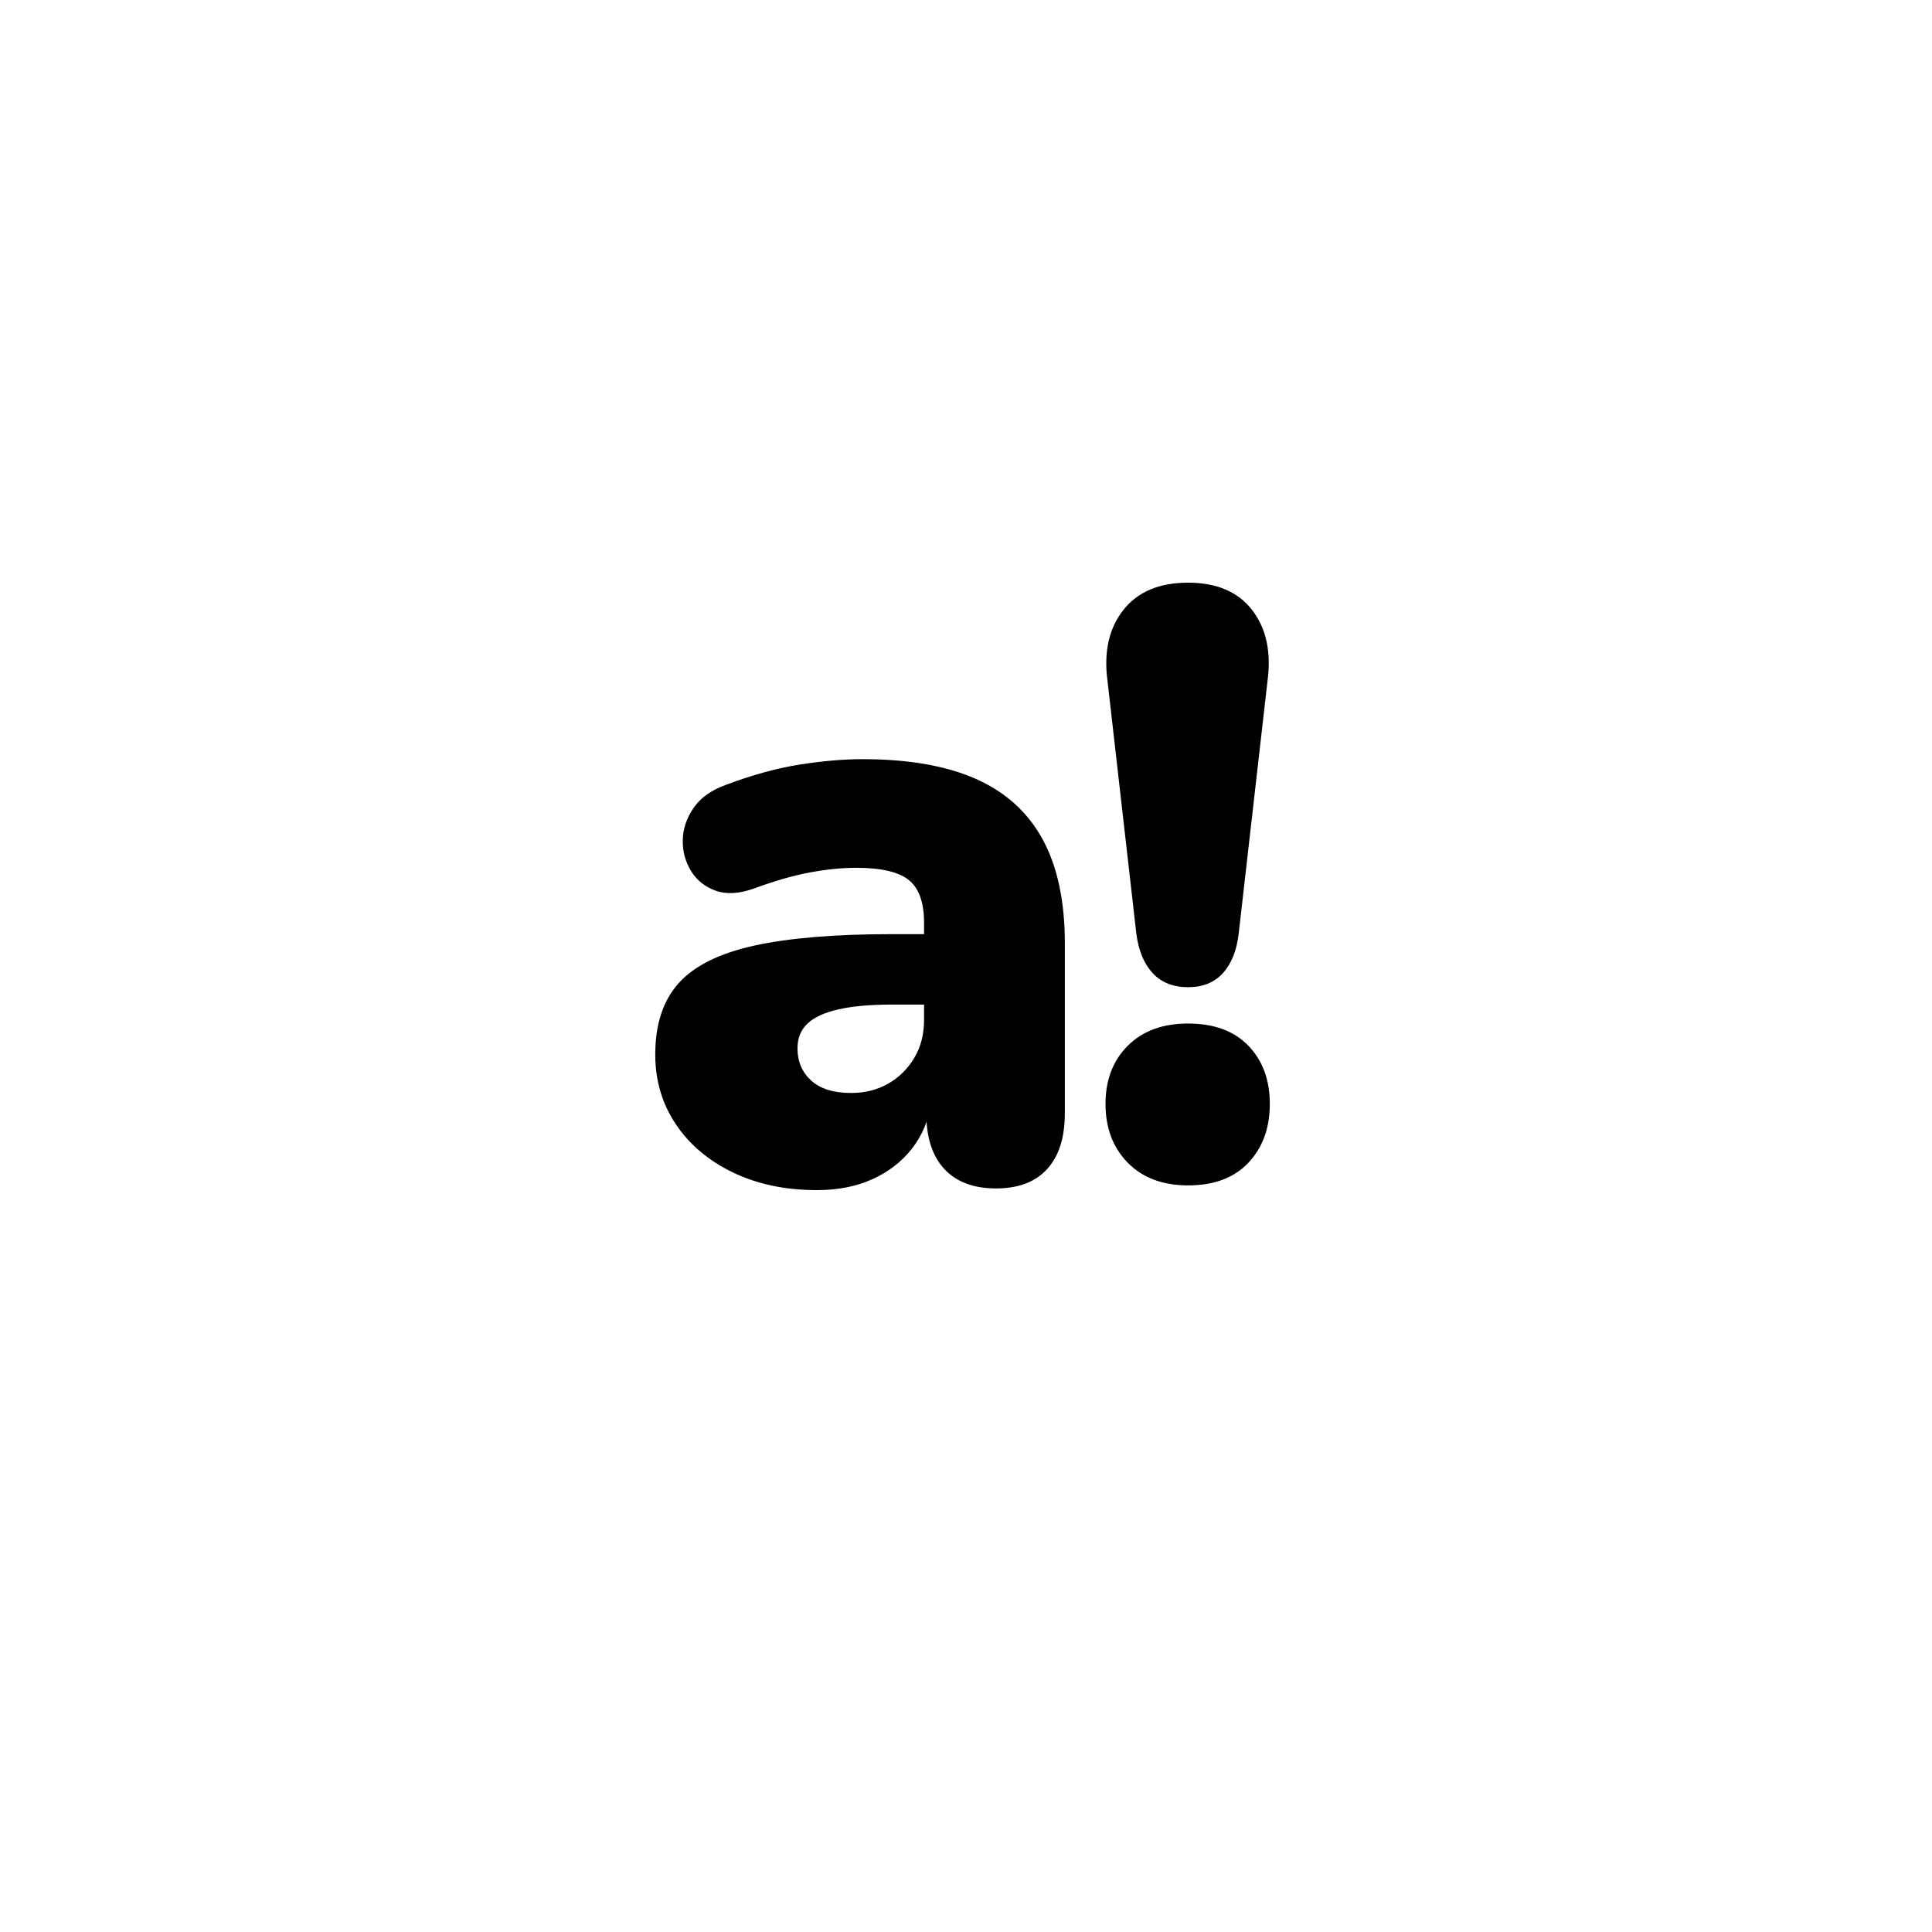
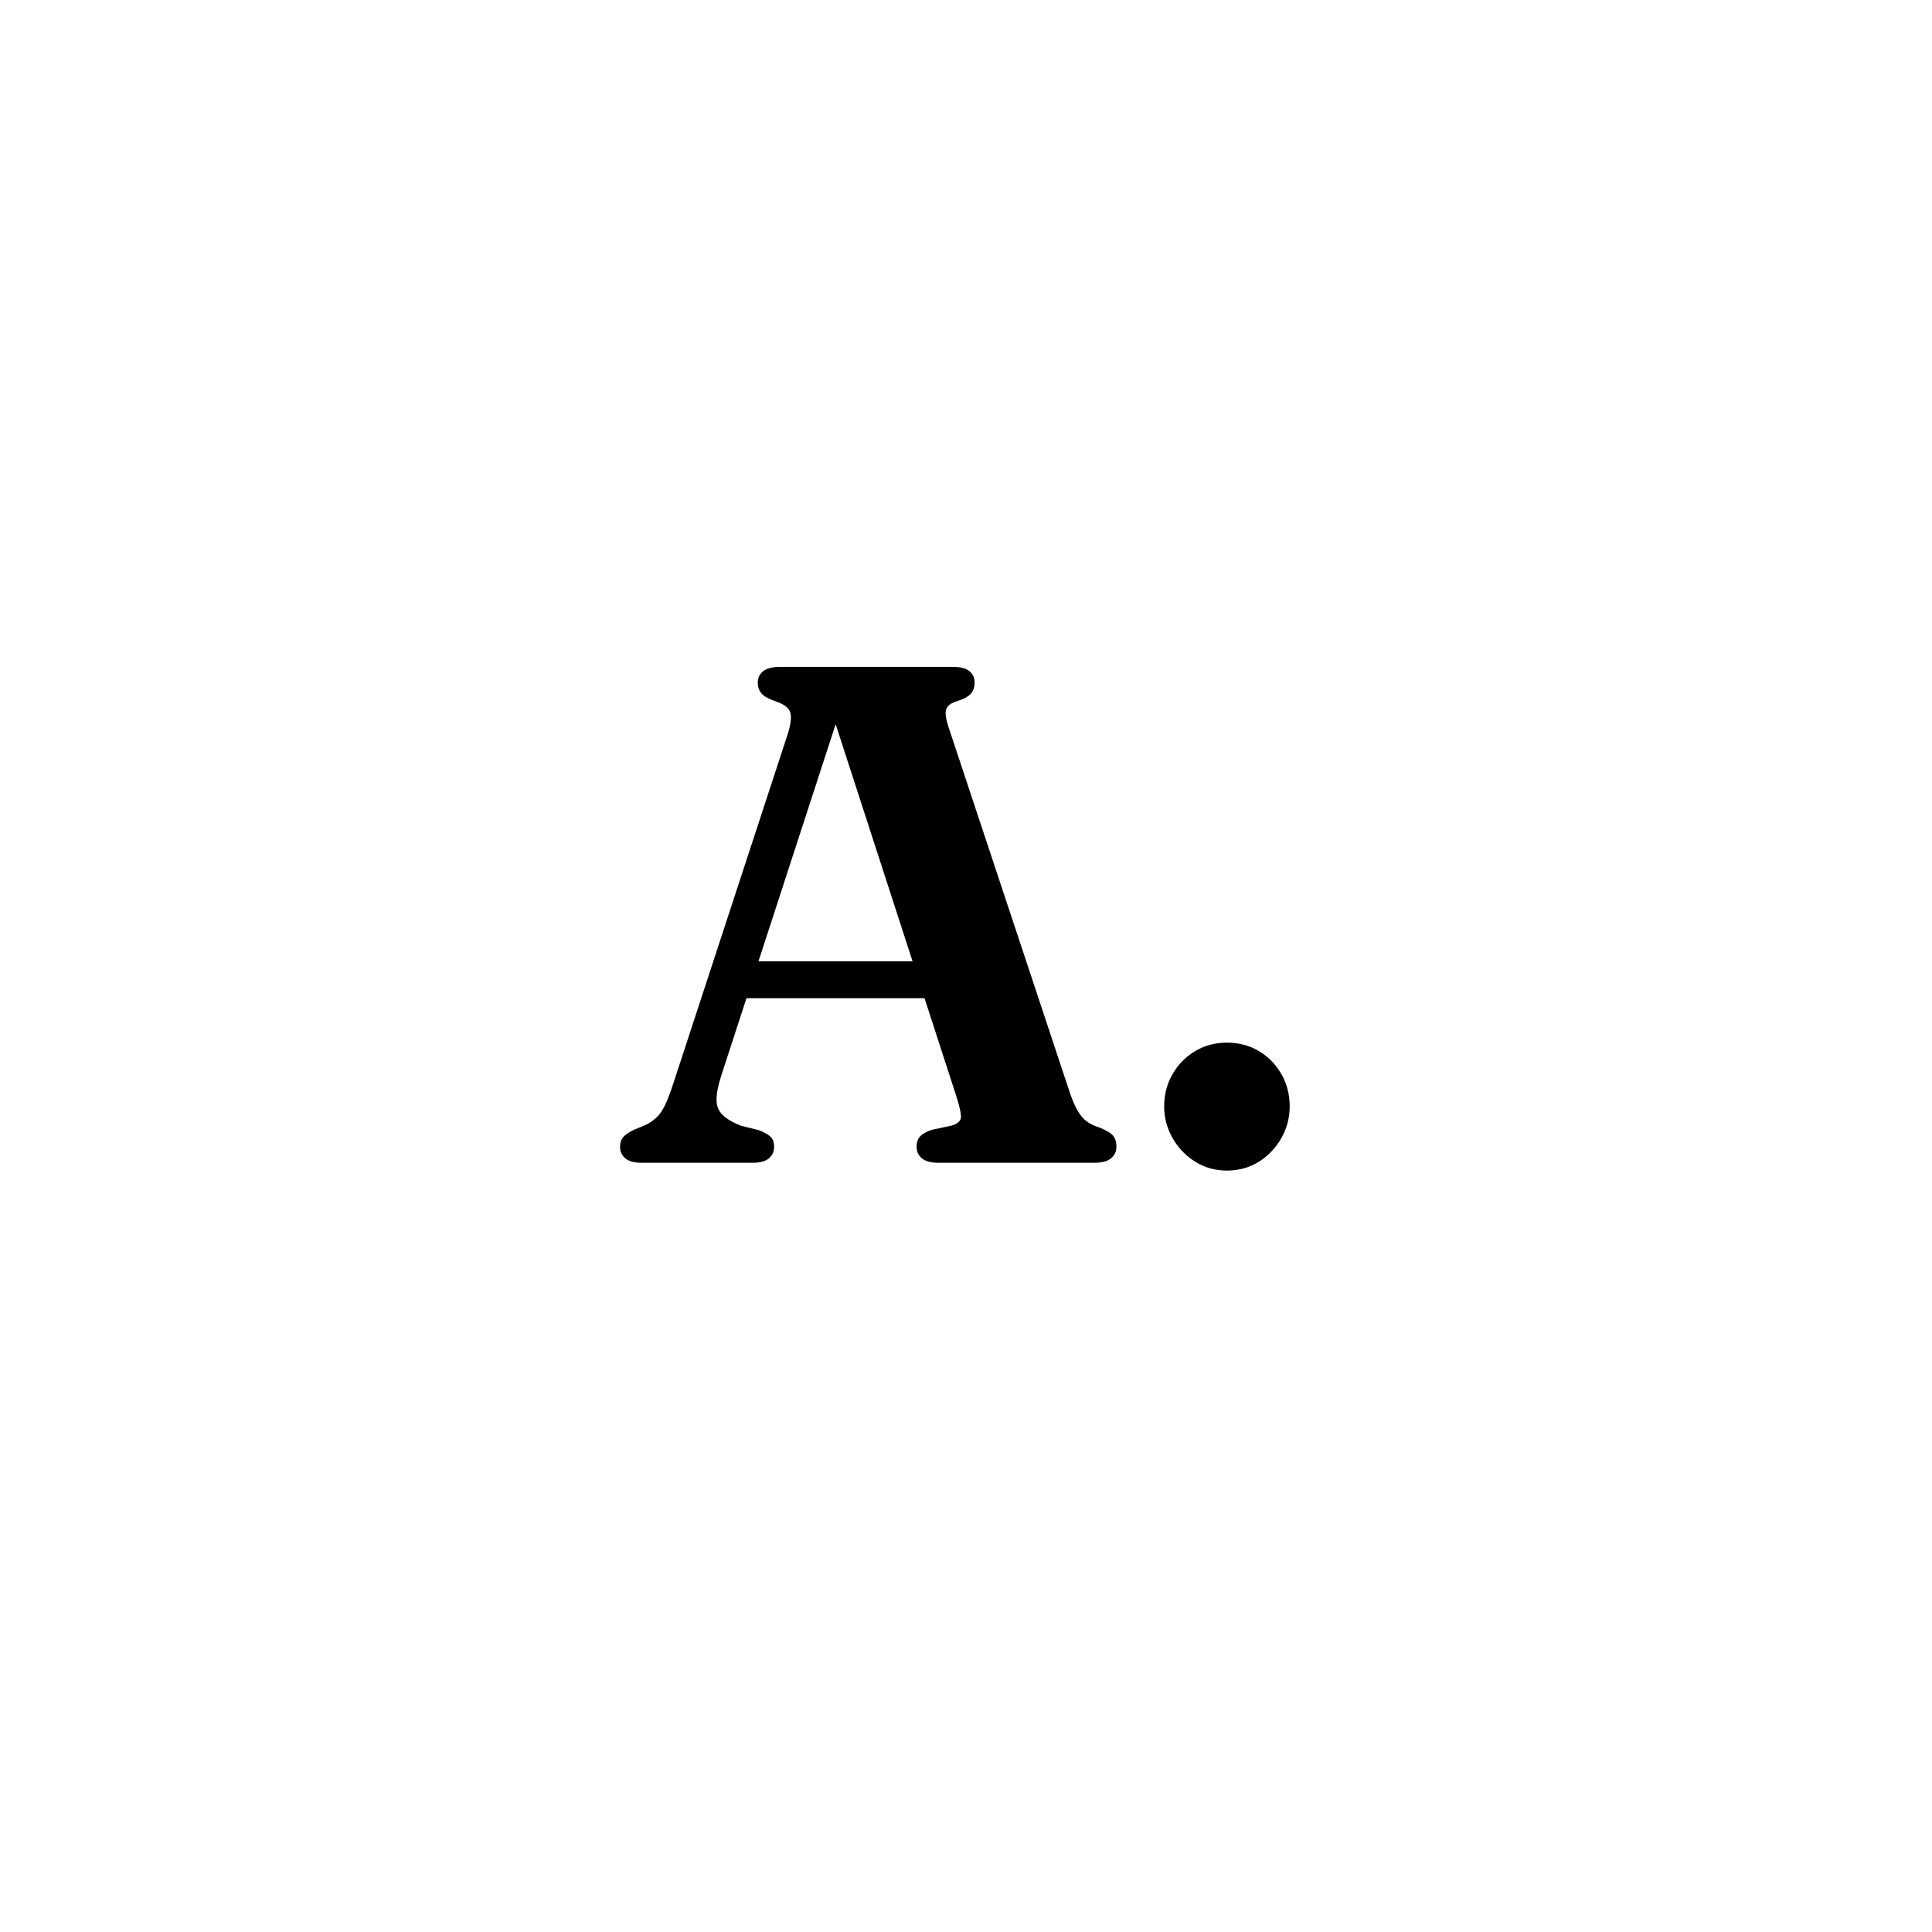
<svg xmlns="http://www.w3.org/2000/svg" viewBox="0 0 108 108">
-   <rect x="24" y="24" width="60" height="60" rx="16.8" fill="none" opacity="0" />
-   <path d="M45.671 66.528Q43.012 66.528 40.965 65.538Q38.918 64.549 37.773 62.836Q36.629 61.124 36.629 58.945Q36.629 56.418 37.939 54.959Q39.25 53.499 42.168 52.859Q45.087 52.219 49.898 52.219H52.477V56.156H49.885Q48.059 56.156 46.881 56.422Q45.702 56.688 45.141 57.217Q44.58 57.746 44.58 58.604Q44.58 59.701 45.342 60.4Q46.105 61.098 47.576 61.098Q48.731 61.098 49.641 60.582Q50.55 60.066 51.103 59.146Q51.656 58.226 51.656 57.007V51.595Q51.656 49.882 50.805 49.196Q49.955 48.51 47.85 48.51Q46.702 48.51 45.314 48.763Q43.925 49.016 42.164 49.662Q40.916 50.113 40.013 49.792Q39.11 49.47 38.631 48.691Q38.152 47.912 38.167 46.97Q38.182 46.029 38.766 45.171Q39.349 44.314 40.597 43.866Q42.81 43.037 44.724 42.737Q46.638 42.438 48.217 42.438Q52.064 42.438 54.554 43.542Q57.044 44.646 58.285 46.923Q59.526 49.2 59.526 52.745V62.214Q59.526 64.262 58.54 65.348Q57.554 66.434 55.676 66.434Q53.798 66.434 52.788 65.348Q51.779 64.262 51.779 62.214V61.013L52.064 61.641Q51.826 63.129 50.971 64.218Q50.116 65.307 48.77 65.917Q47.424 66.528 45.671 66.528Z" fill="#000000" />
-   <path d="M66.414 55.185Q65.167 55.185 64.436 54.399Q63.706 53.613 63.522 52.195L61.909 38.053Q61.589 35.634 62.792 34.103Q63.995 32.572 66.414 32.572Q68.816 32.572 69.996 34.103Q71.176 35.634 70.856 38.053L69.243 52.195Q69.076 53.613 68.361 54.399Q67.645 55.185 66.414 55.185ZM66.414 66.264Q64.285 66.264 63.042 64.997Q61.799 63.73 61.799 61.708Q61.799 59.702 63.042 58.459Q64.285 57.216 66.414 57.216Q68.59 57.216 69.787 58.459Q70.983 59.702 70.983 61.708Q70.983 63.73 69.787 64.997Q68.59 66.264 66.414 66.264Z" fill="#000000" />
+   <path d="M40.981 53.738H52.675L52.759 55.801H40.839ZM43.274 64.097Q43.274 64.501 42.985 64.751Q42.696 65.0 42.067 65.0H35.869Q35.251 65.0 34.956 64.754Q34.661 64.509 34.661 64.105Q34.661 63.788 34.824 63.582Q34.986 63.376 35.43 63.159L36.075 62.893Q36.673 62.6 36.986 62.121Q37.299 61.642 37.679 60.442L44.019 41.082Q44.296 40.222 44.177 39.83Q44.058 39.438 43.354 39.205Q42.799 39.014 42.579 38.775Q42.36 38.535 42.36 38.167Q42.36 37.751 42.669 37.516Q42.977 37.28 43.599 37.28H53.269Q53.899 37.28 54.19 37.516Q54.481 37.751 54.481 38.159Q54.481 38.551 54.261 38.789Q54.041 39.026 53.538 39.181Q52.996 39.347 52.895 39.64Q52.794 39.933 53.008 40.598L59.748 60.909Q60.061 61.891 60.421 62.359Q60.781 62.826 61.419 63.012Q62.017 63.25 62.213 63.477Q62.409 63.705 62.409 64.097Q62.409 64.501 62.106 64.751Q61.803 65.0 61.181 65.0H52.45Q51.832 65.0 51.535 64.751Q51.238 64.501 51.238 64.097Q51.238 63.737 51.438 63.523Q51.638 63.309 52.081 63.159L53.222 62.917Q53.729 62.751 53.719 62.406Q53.709 62.062 53.456 61.27L46.446 39.66L47.112 39.26L40.316 60.137Q40.055 60.957 40.055 61.47Q40.055 61.983 40.378 62.309Q40.7 62.636 41.393 62.921L42.435 63.182Q42.851 63.341 43.062 63.535Q43.274 63.729 43.274 64.097Z" fill="#000" />
+   <path d="M68.579 65.436Q67.605 65.436 66.811 64.939Q66.017 64.442 65.547 63.618Q65.078 62.794 65.078 61.848Q65.078 60.858 65.547 60.044Q66.017 59.23 66.811 58.757Q67.605 58.284 68.579 58.284Q69.584 58.284 70.374 58.757Q71.164 59.23 71.63 60.044Q72.095 60.858 72.095 61.848Q72.095 62.794 71.63 63.618Q71.164 64.442 70.374 64.939Q69.584 65.436 68.579 65.436Z" fill="#000" />
</svg>
